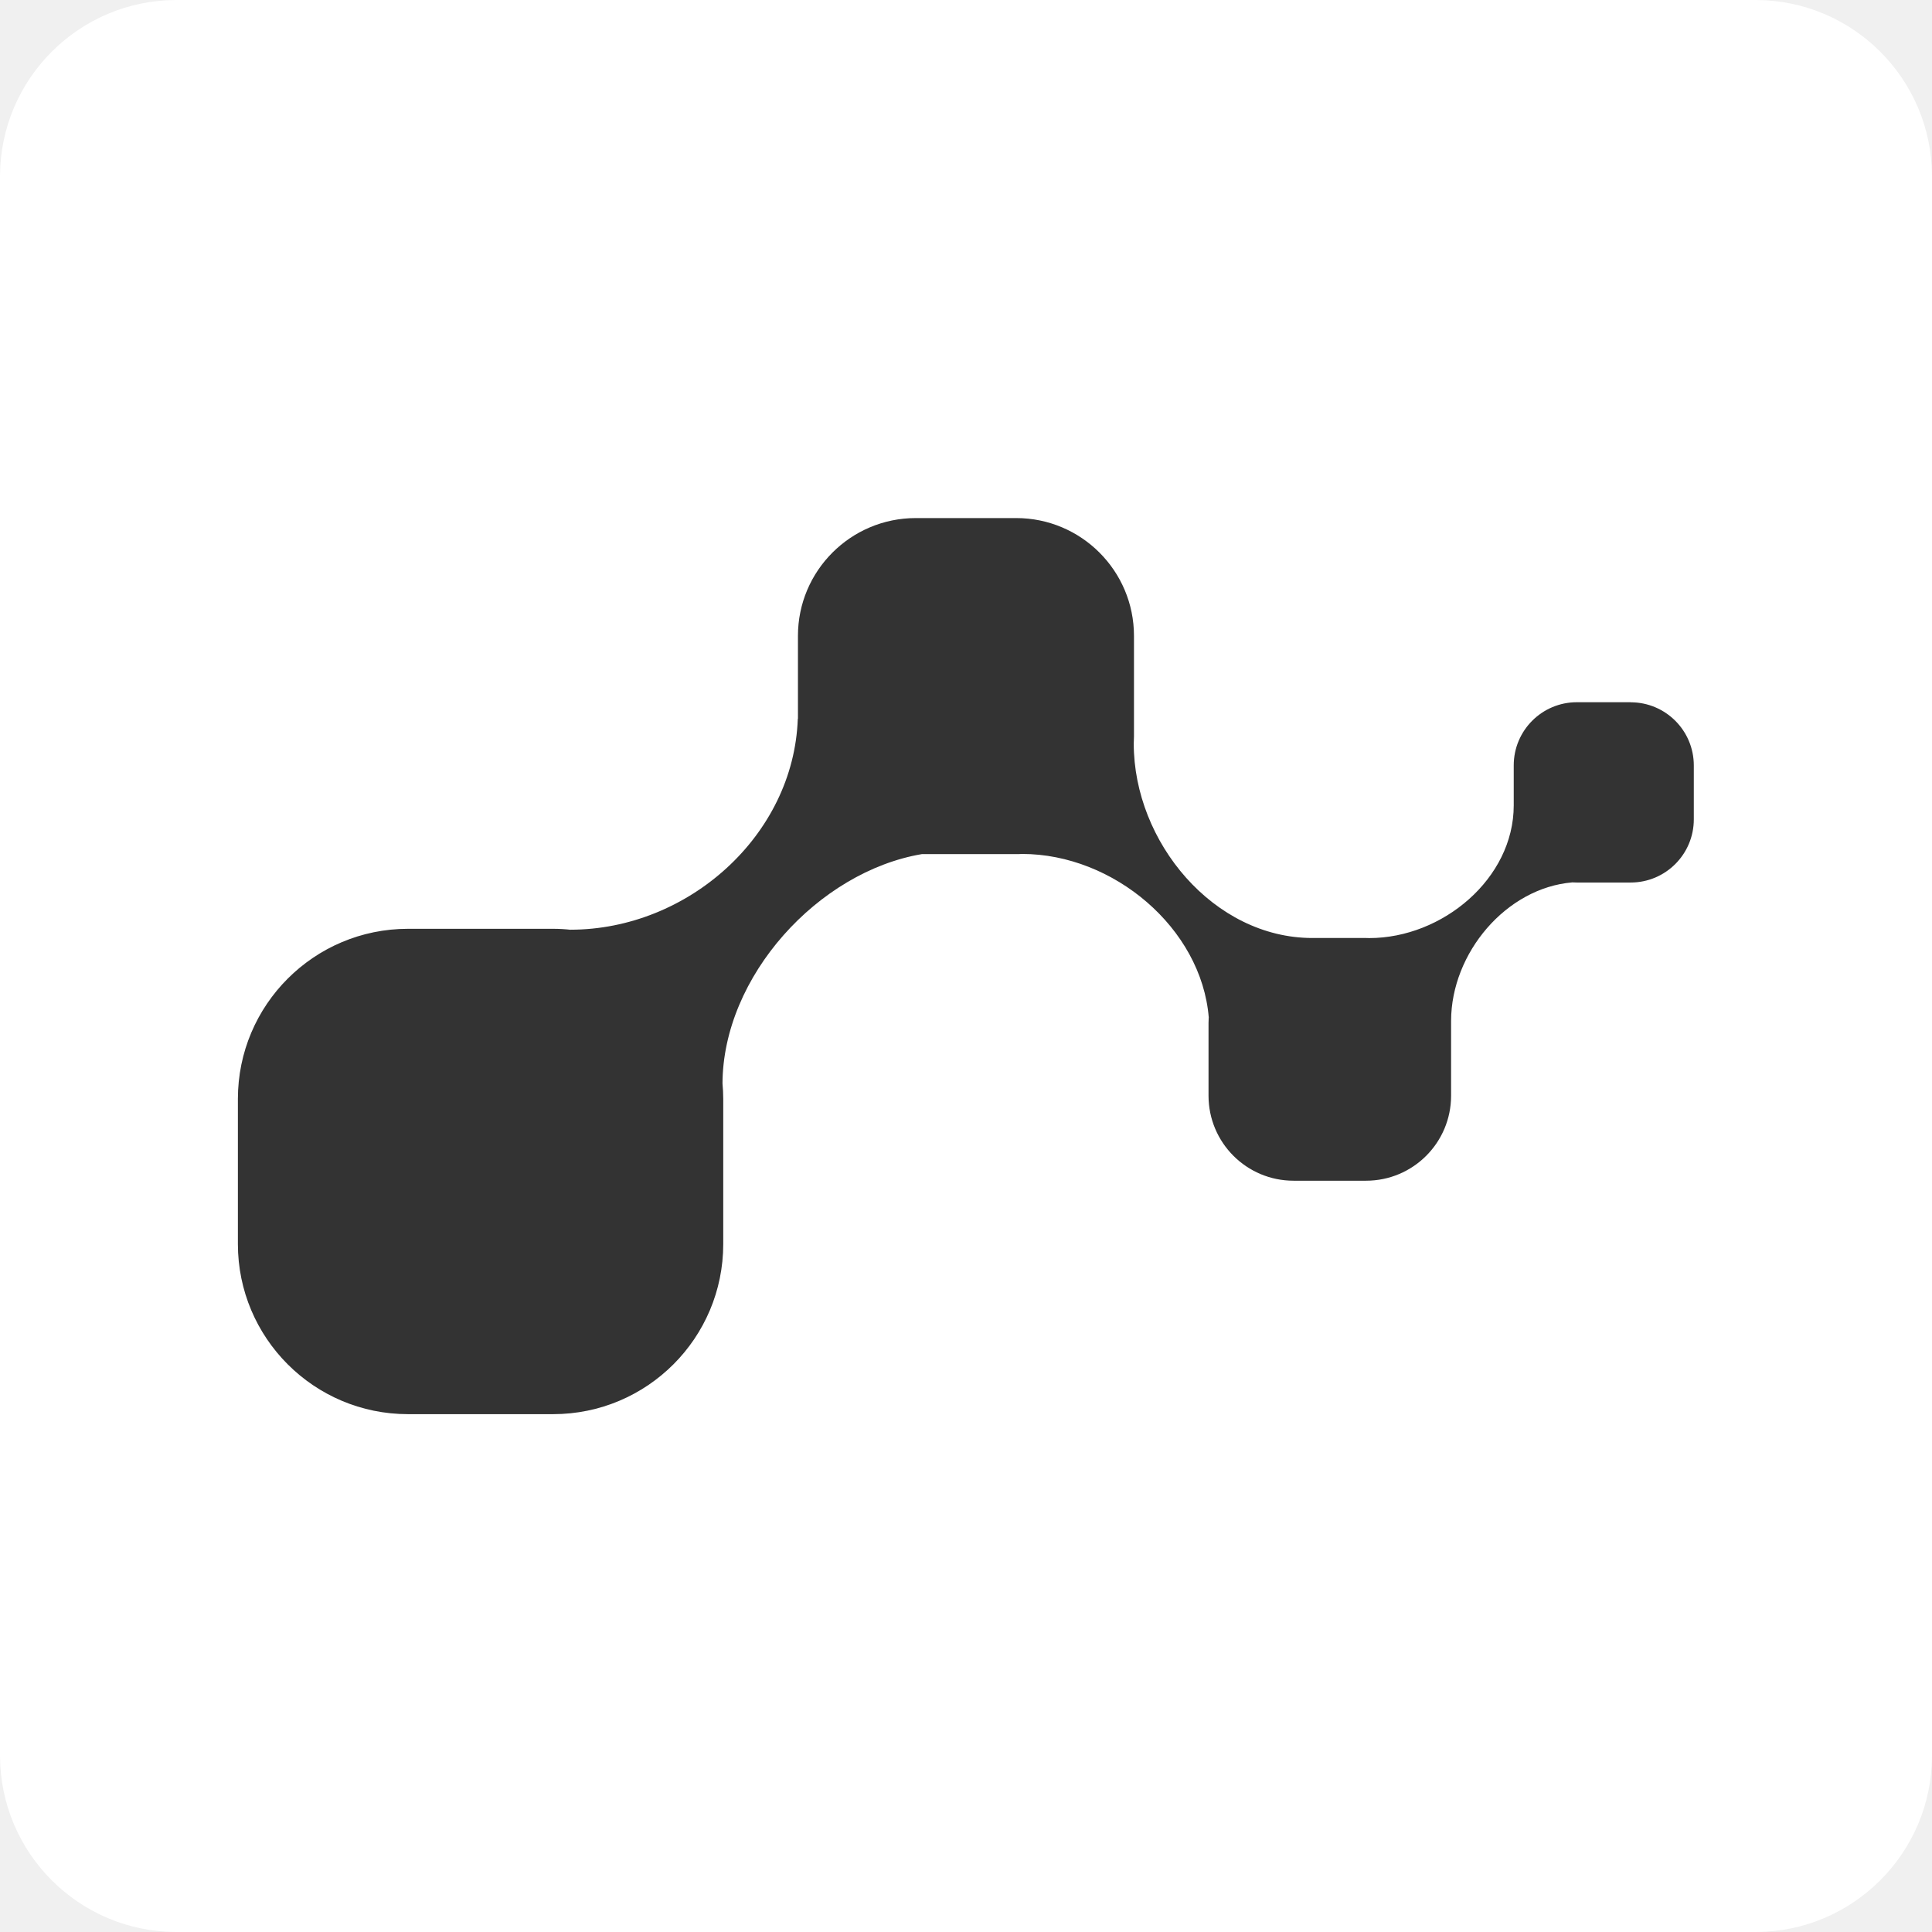
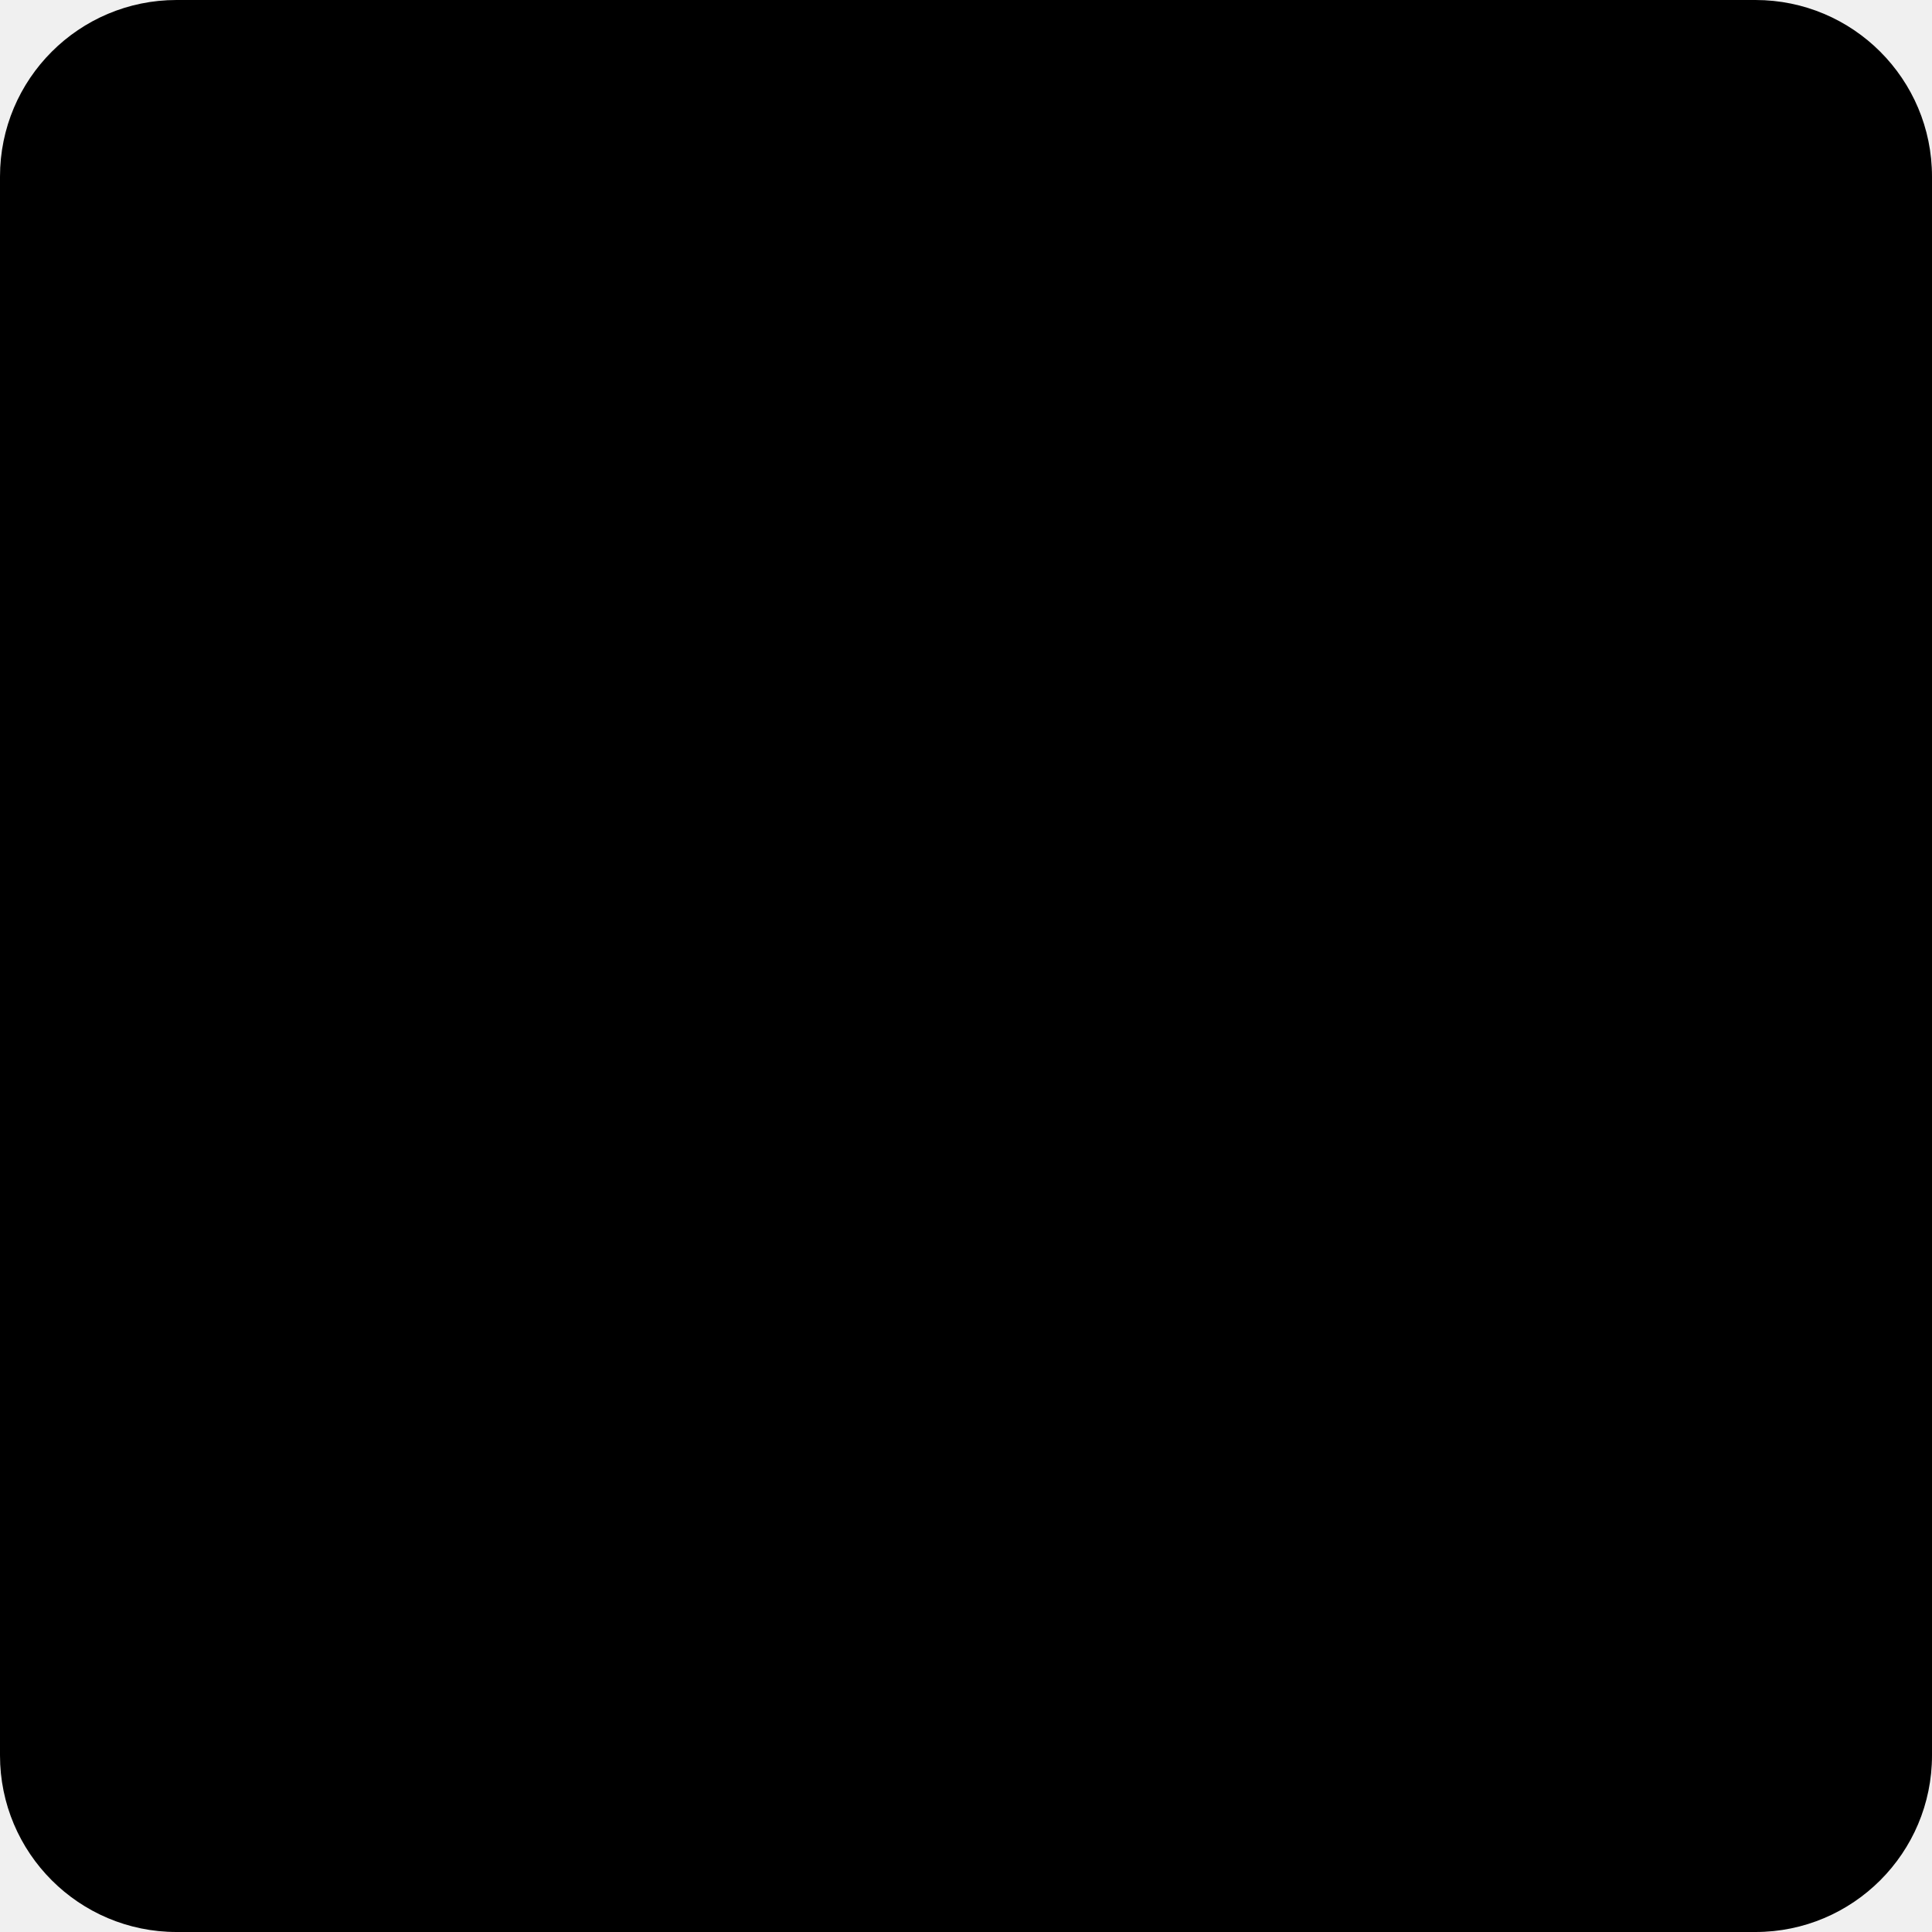
<svg xmlns="http://www.w3.org/2000/svg" id="Camada_1" data-name="Camada 1" viewBox="0 0 256.31 256.31">
  <defs>
-     <style>
-       .cls-1 {
-         fill: #fff;
-       }
- 
-       .cls-2 {
-         fill: #333;
-       }
-     </style>
+     
  </defs>
  <rect class="cls-1" width="256.31" height="256.31" rx="23.43" ry="23.43" />
  <path class="cls-2" d="M216.35,93.16h-7.15c-4.63,0-8.38,3.75-8.38,8.38v5.31c0,9.71-9.45,17.6-19.16,17.6h0c-.14,0-.27-.01-.41-.01h-7.15c-13.07,0-23.69-12.73-23.69-25.79h0c.02-.32.03-.65.03-.97v-13.32c0-8.63-7-15.63-15.63-15.63h-13.32c-8.63,0-15.63,7-15.63,15.63v11h-.02c-.54,15.48-14.56,27.98-30.17,27.98l.14.02c-.8-.09-1.61-.14-2.43-.14h-19.25c-12.46,0-22.57,10.1-22.57,22.57v19.25c0,12.46,10.1,22.57,22.57,22.57h19.25c12.47,0,22.57-10.1,22.57-22.57v-19.25c0-.69-.04-1.38-.1-2.06v.1c.01-14.32,12.76-28.21,26.46-30.52h12.49c.27,0,.53,0,.8-.02h0c12.11,0,23.79,9.83,24.76,21.69l.04-.48c-.04.41-.07.82-.07,1.24v9.62c0,6.23,5.05,11.28,11.28,11.28h9.62c6.23,0,11.28-5.05,11.28-11.28v-9.62c0-.11,0-.21,0-.32.02-8.99,7.31-17.64,16.11-18.36l-.36-.03c.3.03.61.05.92.05h7.15c4.63,0,8.38-3.75,8.38-8.38v-7.15c0-4.63-3.75-8.38-8.38-8.38Z" />
</svg>
